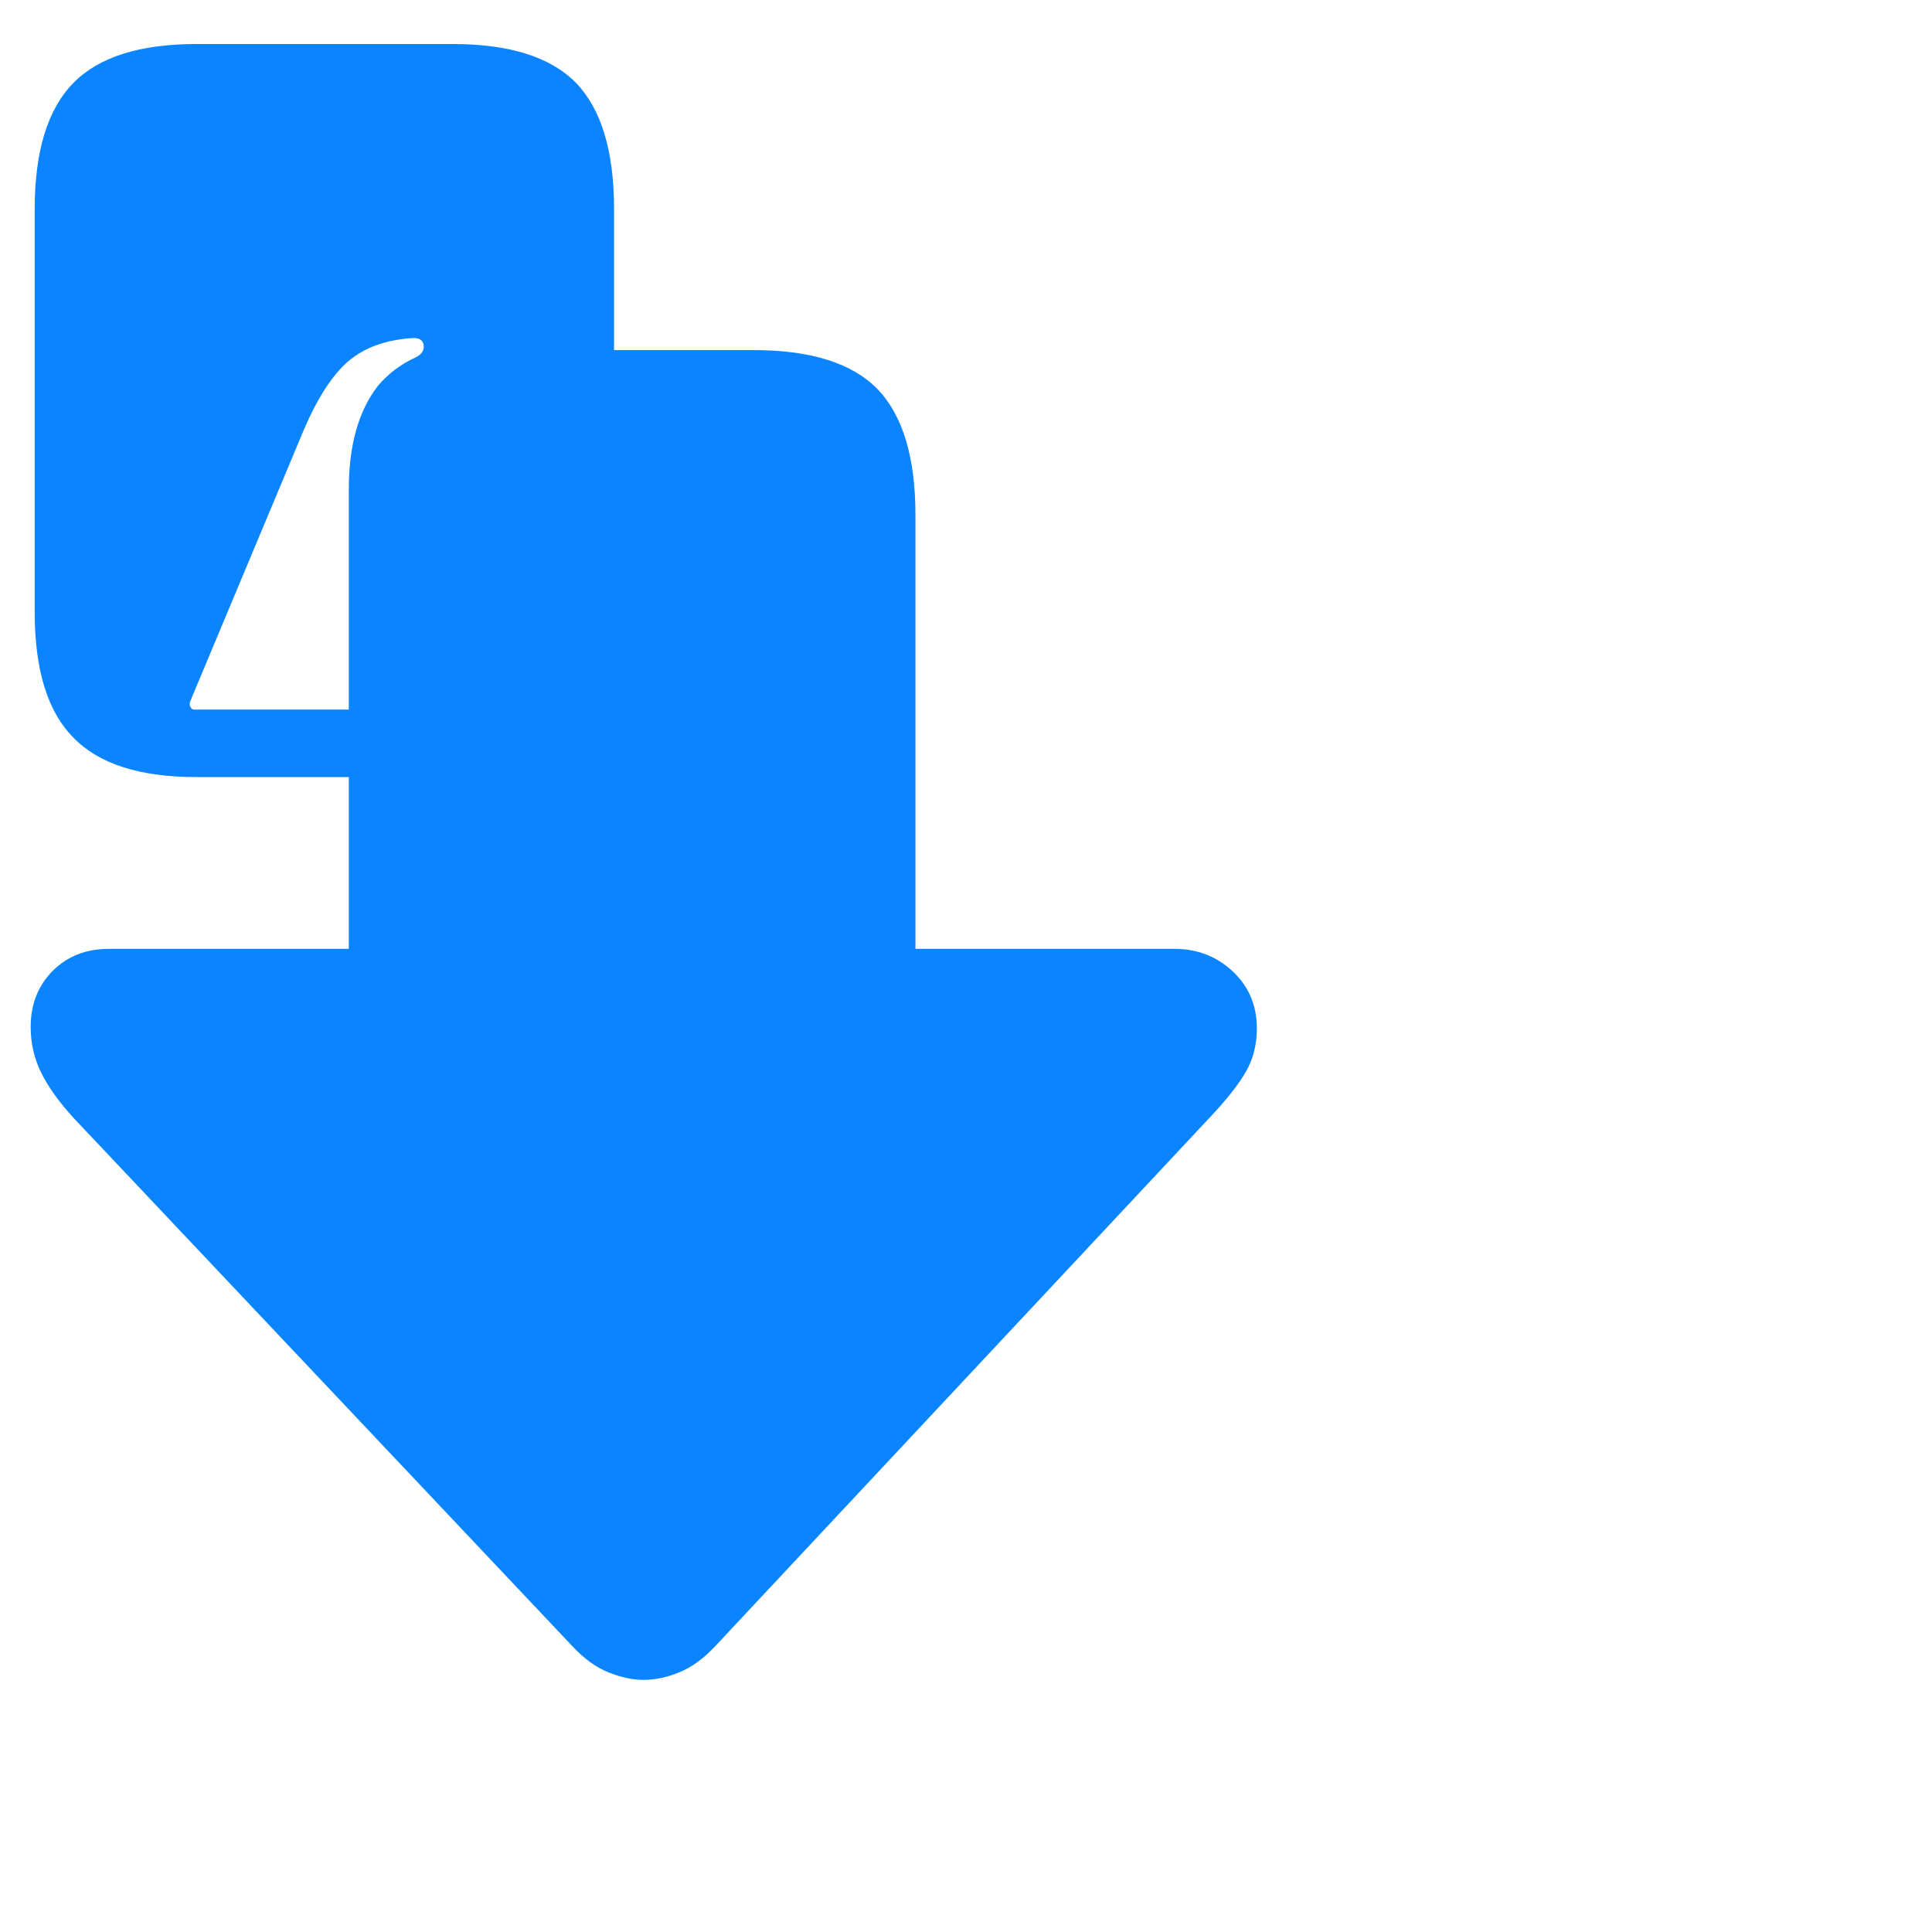
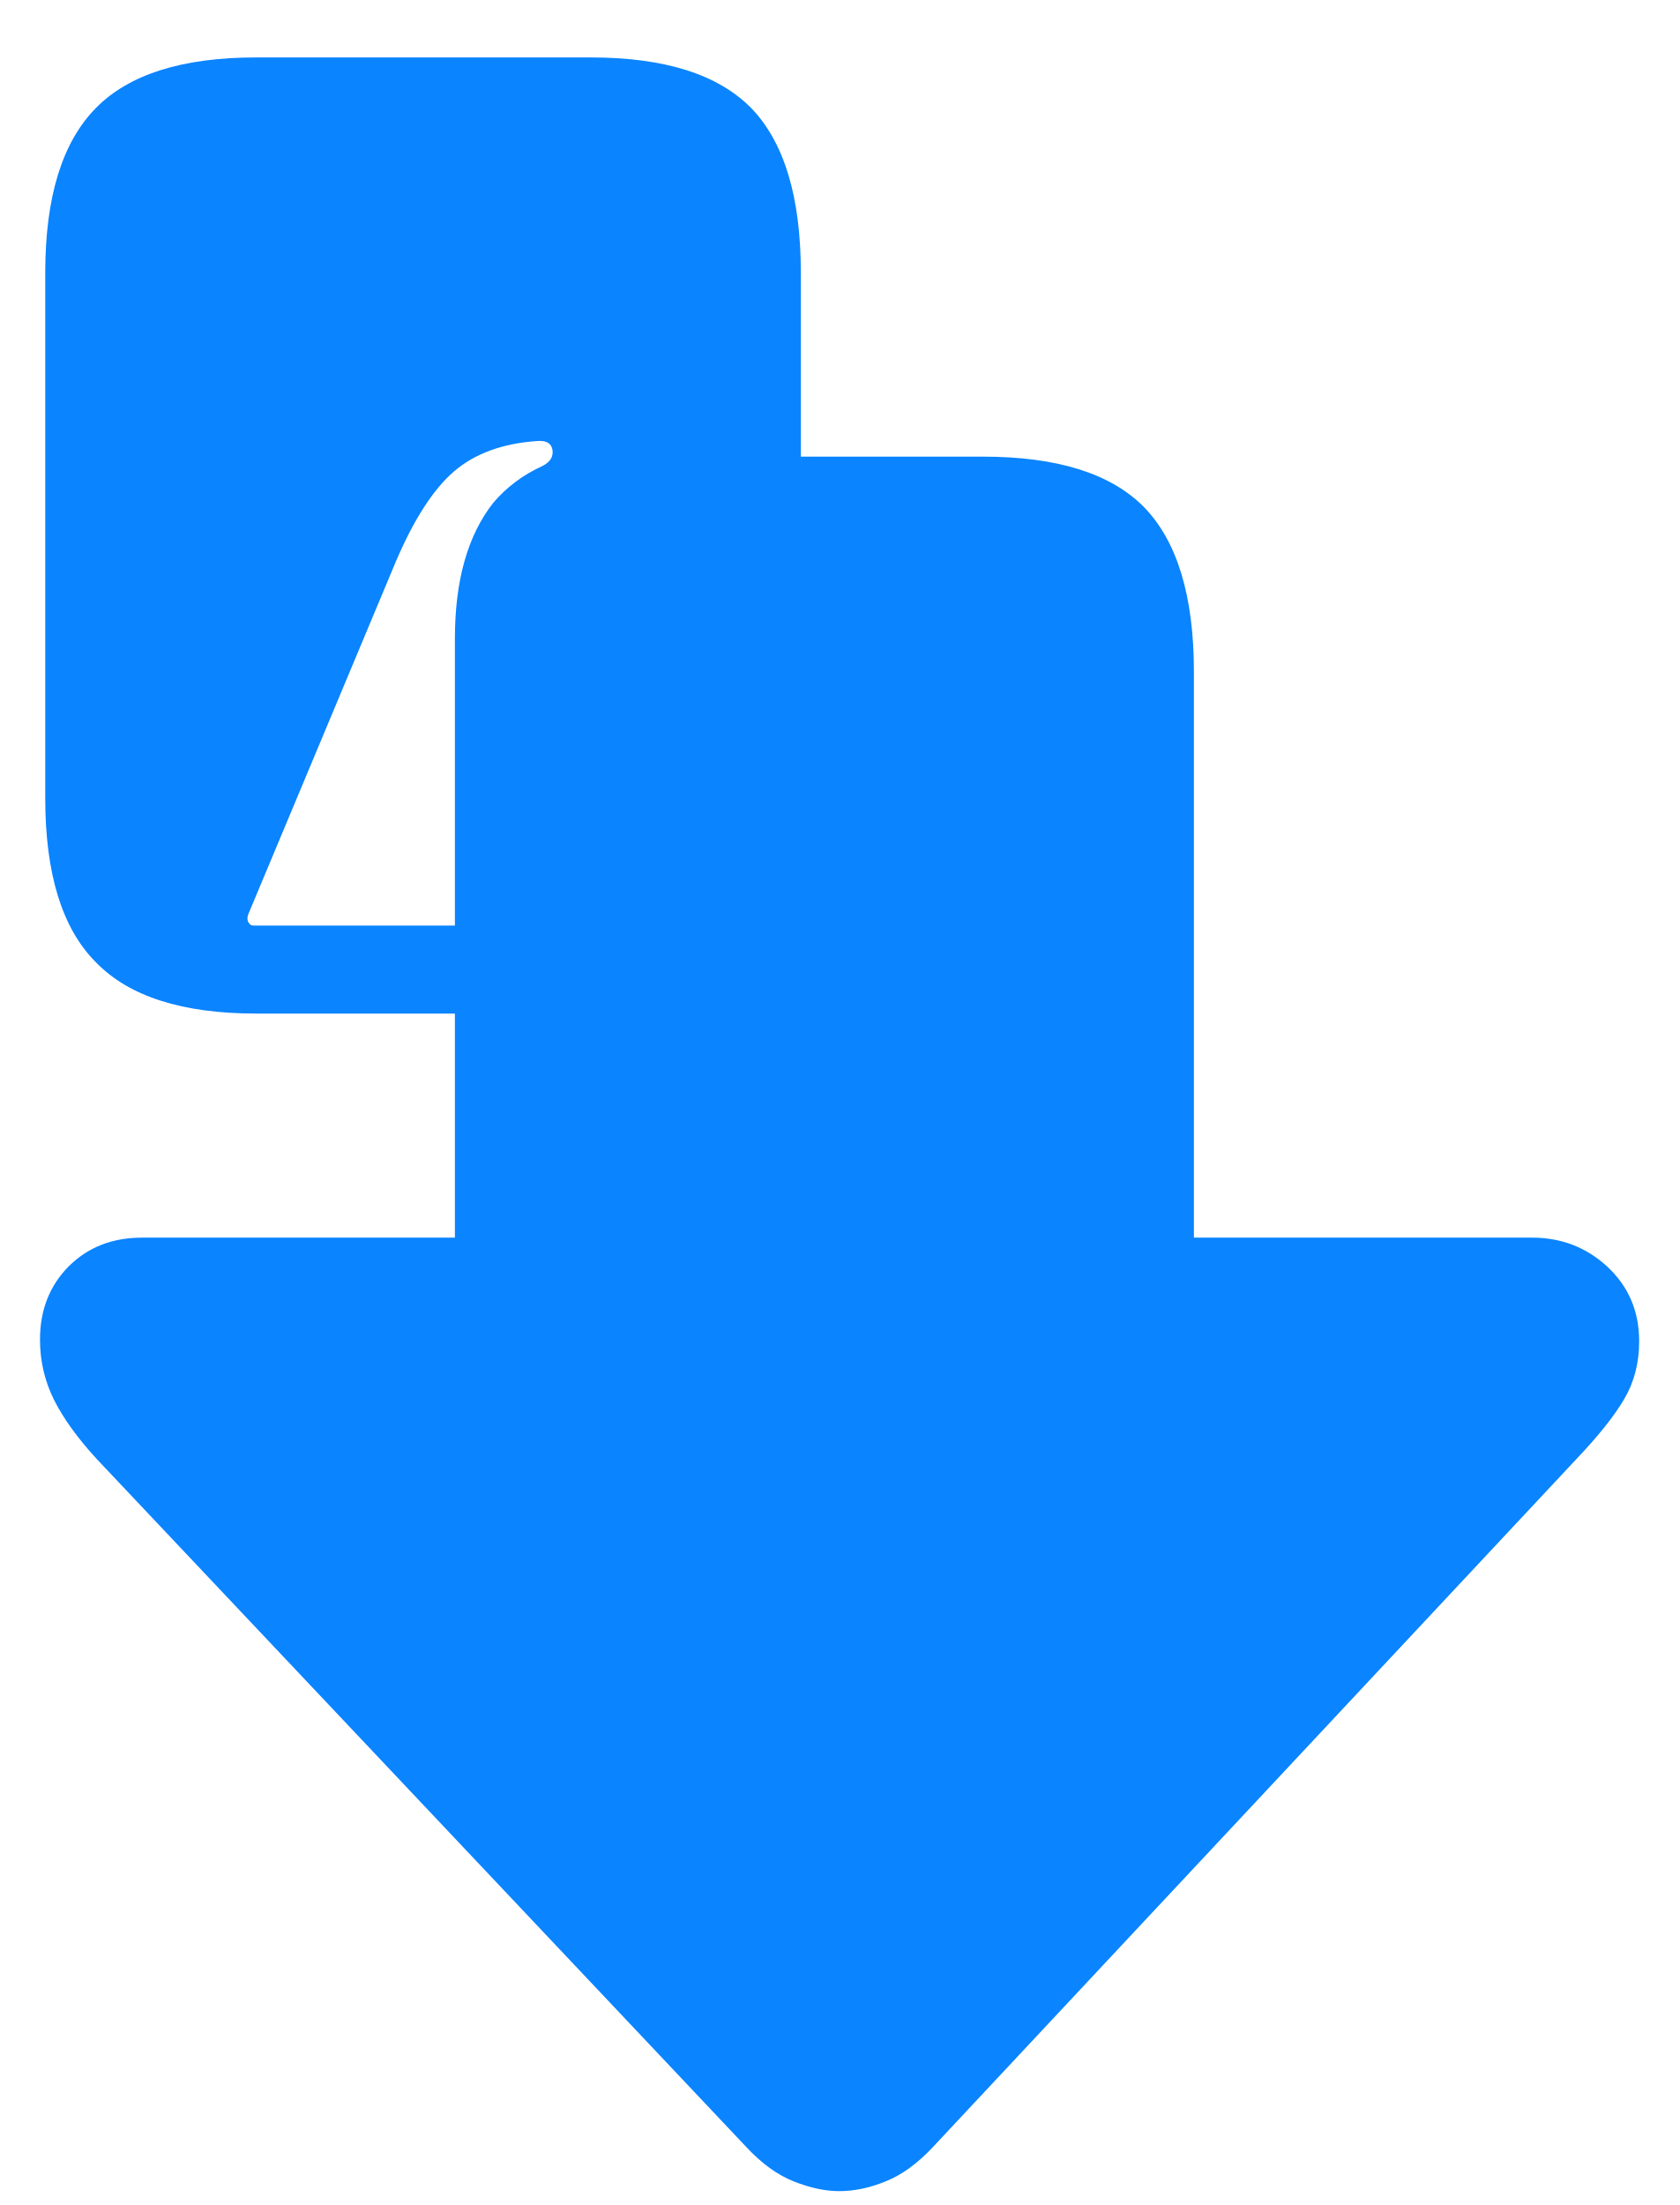
- <svg xmlns="http://www.w3.org/2000/svg" wwidth="16px" height="16px" viewBox="0 0 24 24" fill="none">
+ <svg xmlns="http://www.w3.org/2000/svg" wwidth="16px" height="16px" viewBox="0 0 16 21" fill="none">
  <path d="M0.381 12.758C0.381 12.963 0.426 13.153 0.514 13.331C0.603 13.508 0.738 13.696 0.921 13.895L7.105 20.444C7.254 20.605 7.407 20.715 7.562 20.776C7.716 20.837 7.86 20.868 7.993 20.868C8.137 20.868 8.284 20.837 8.433 20.776C8.588 20.715 8.74 20.605 8.89 20.444L15.016 13.895C15.226 13.674 15.378 13.483 15.472 13.322C15.566 13.162 15.613 12.979 15.613 12.774C15.613 12.487 15.511 12.249 15.306 12.06C15.107 11.878 14.869 11.787 14.592 11.787H11.372V6.399C11.372 5.68 11.214 5.157 10.898 4.831C10.583 4.51 10.071 4.349 9.363 4.349H7.628V2.598C7.628 1.878 7.47 1.355 7.155 1.029C6.839 0.708 6.33 0.547 5.627 0.547H2.44C1.737 0.547 1.228 0.708 0.913 1.029C0.592 1.355 0.431 1.878 0.431 2.598V7.603C0.431 8.322 0.592 8.843 0.913 9.164C1.228 9.49 1.737 9.653 2.44 9.653L4.333 9.653V11.787L1.353 11.787C1.07 11.787 0.838 11.878 0.655 12.06C0.473 12.243 0.381 12.476 0.381 12.758ZM2.365 8.707L3.768 5.354C3.94 4.95 4.125 4.662 4.324 4.49C4.523 4.319 4.789 4.222 5.121 4.2C5.204 4.194 5.251 4.222 5.262 4.283C5.273 4.349 5.24 4.402 5.163 4.44C4.98 4.523 4.825 4.64 4.698 4.789C4.576 4.944 4.485 5.129 4.424 5.345C4.363 5.561 4.333 5.807 4.333 6.084V8.815L2.415 8.815C2.393 8.815 2.376 8.804 2.365 8.782C2.354 8.76 2.354 8.735 2.365 8.707Z" fill="#0A84FF" />
</svg>
